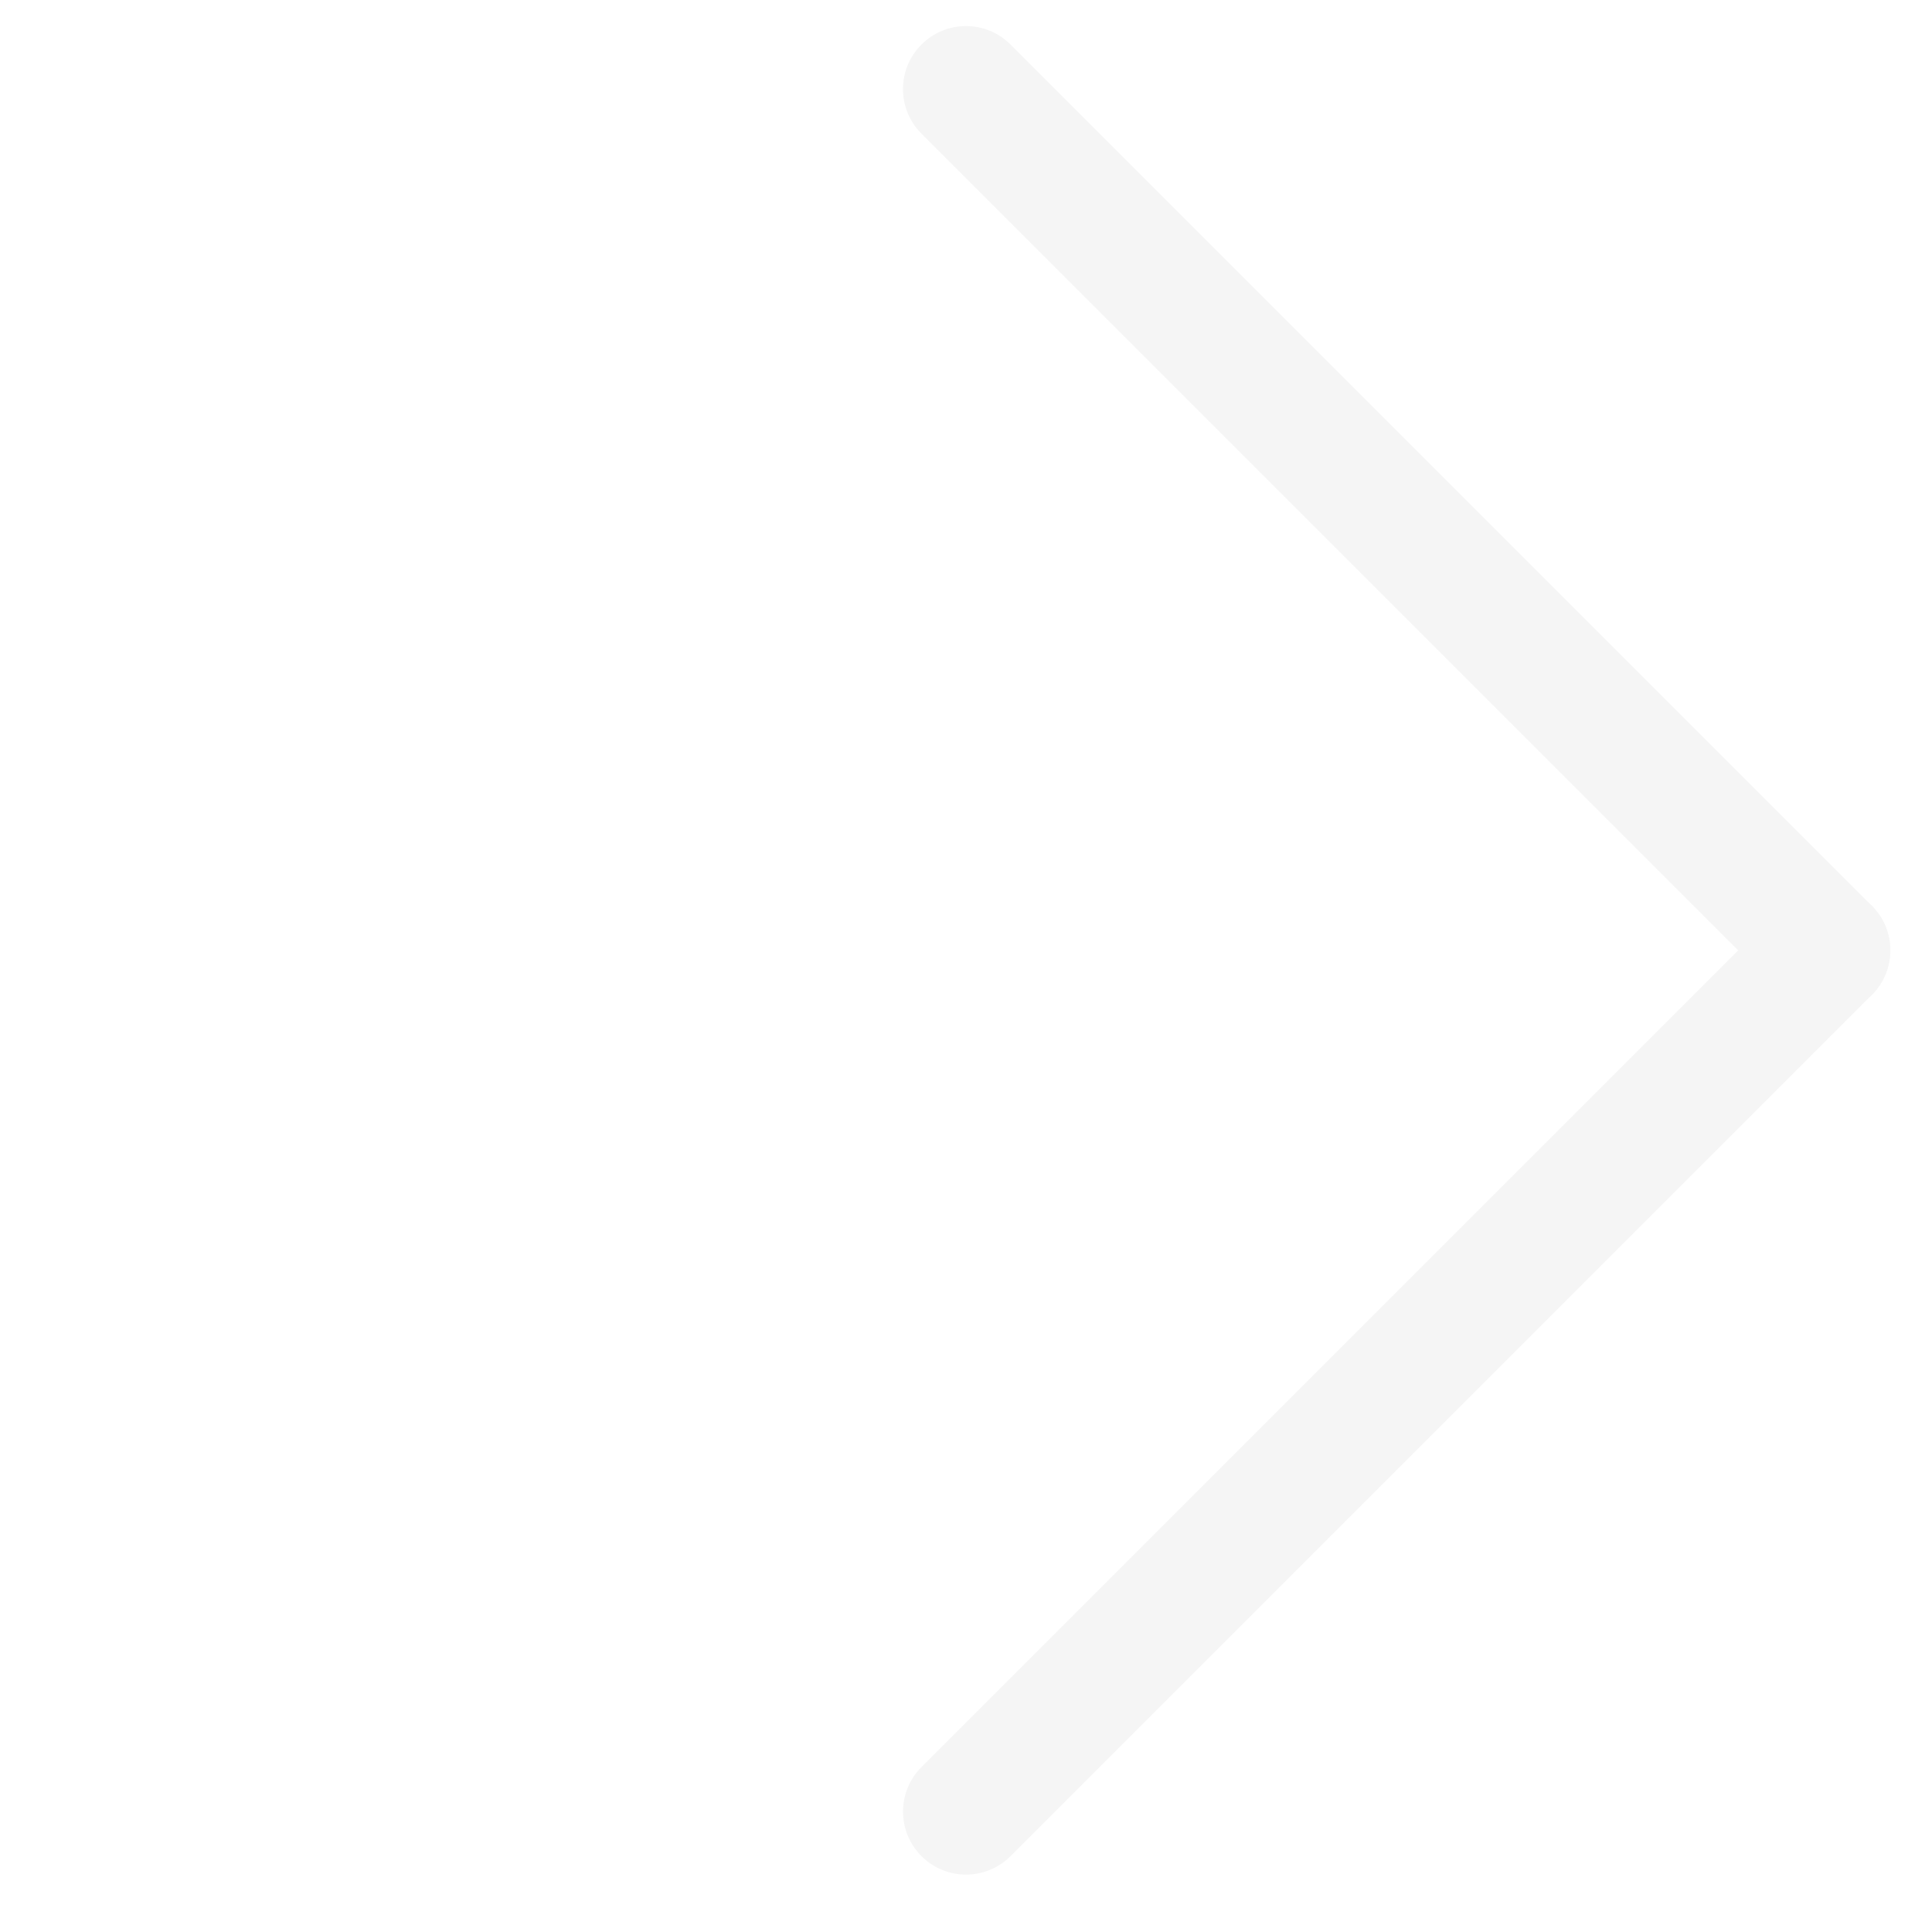
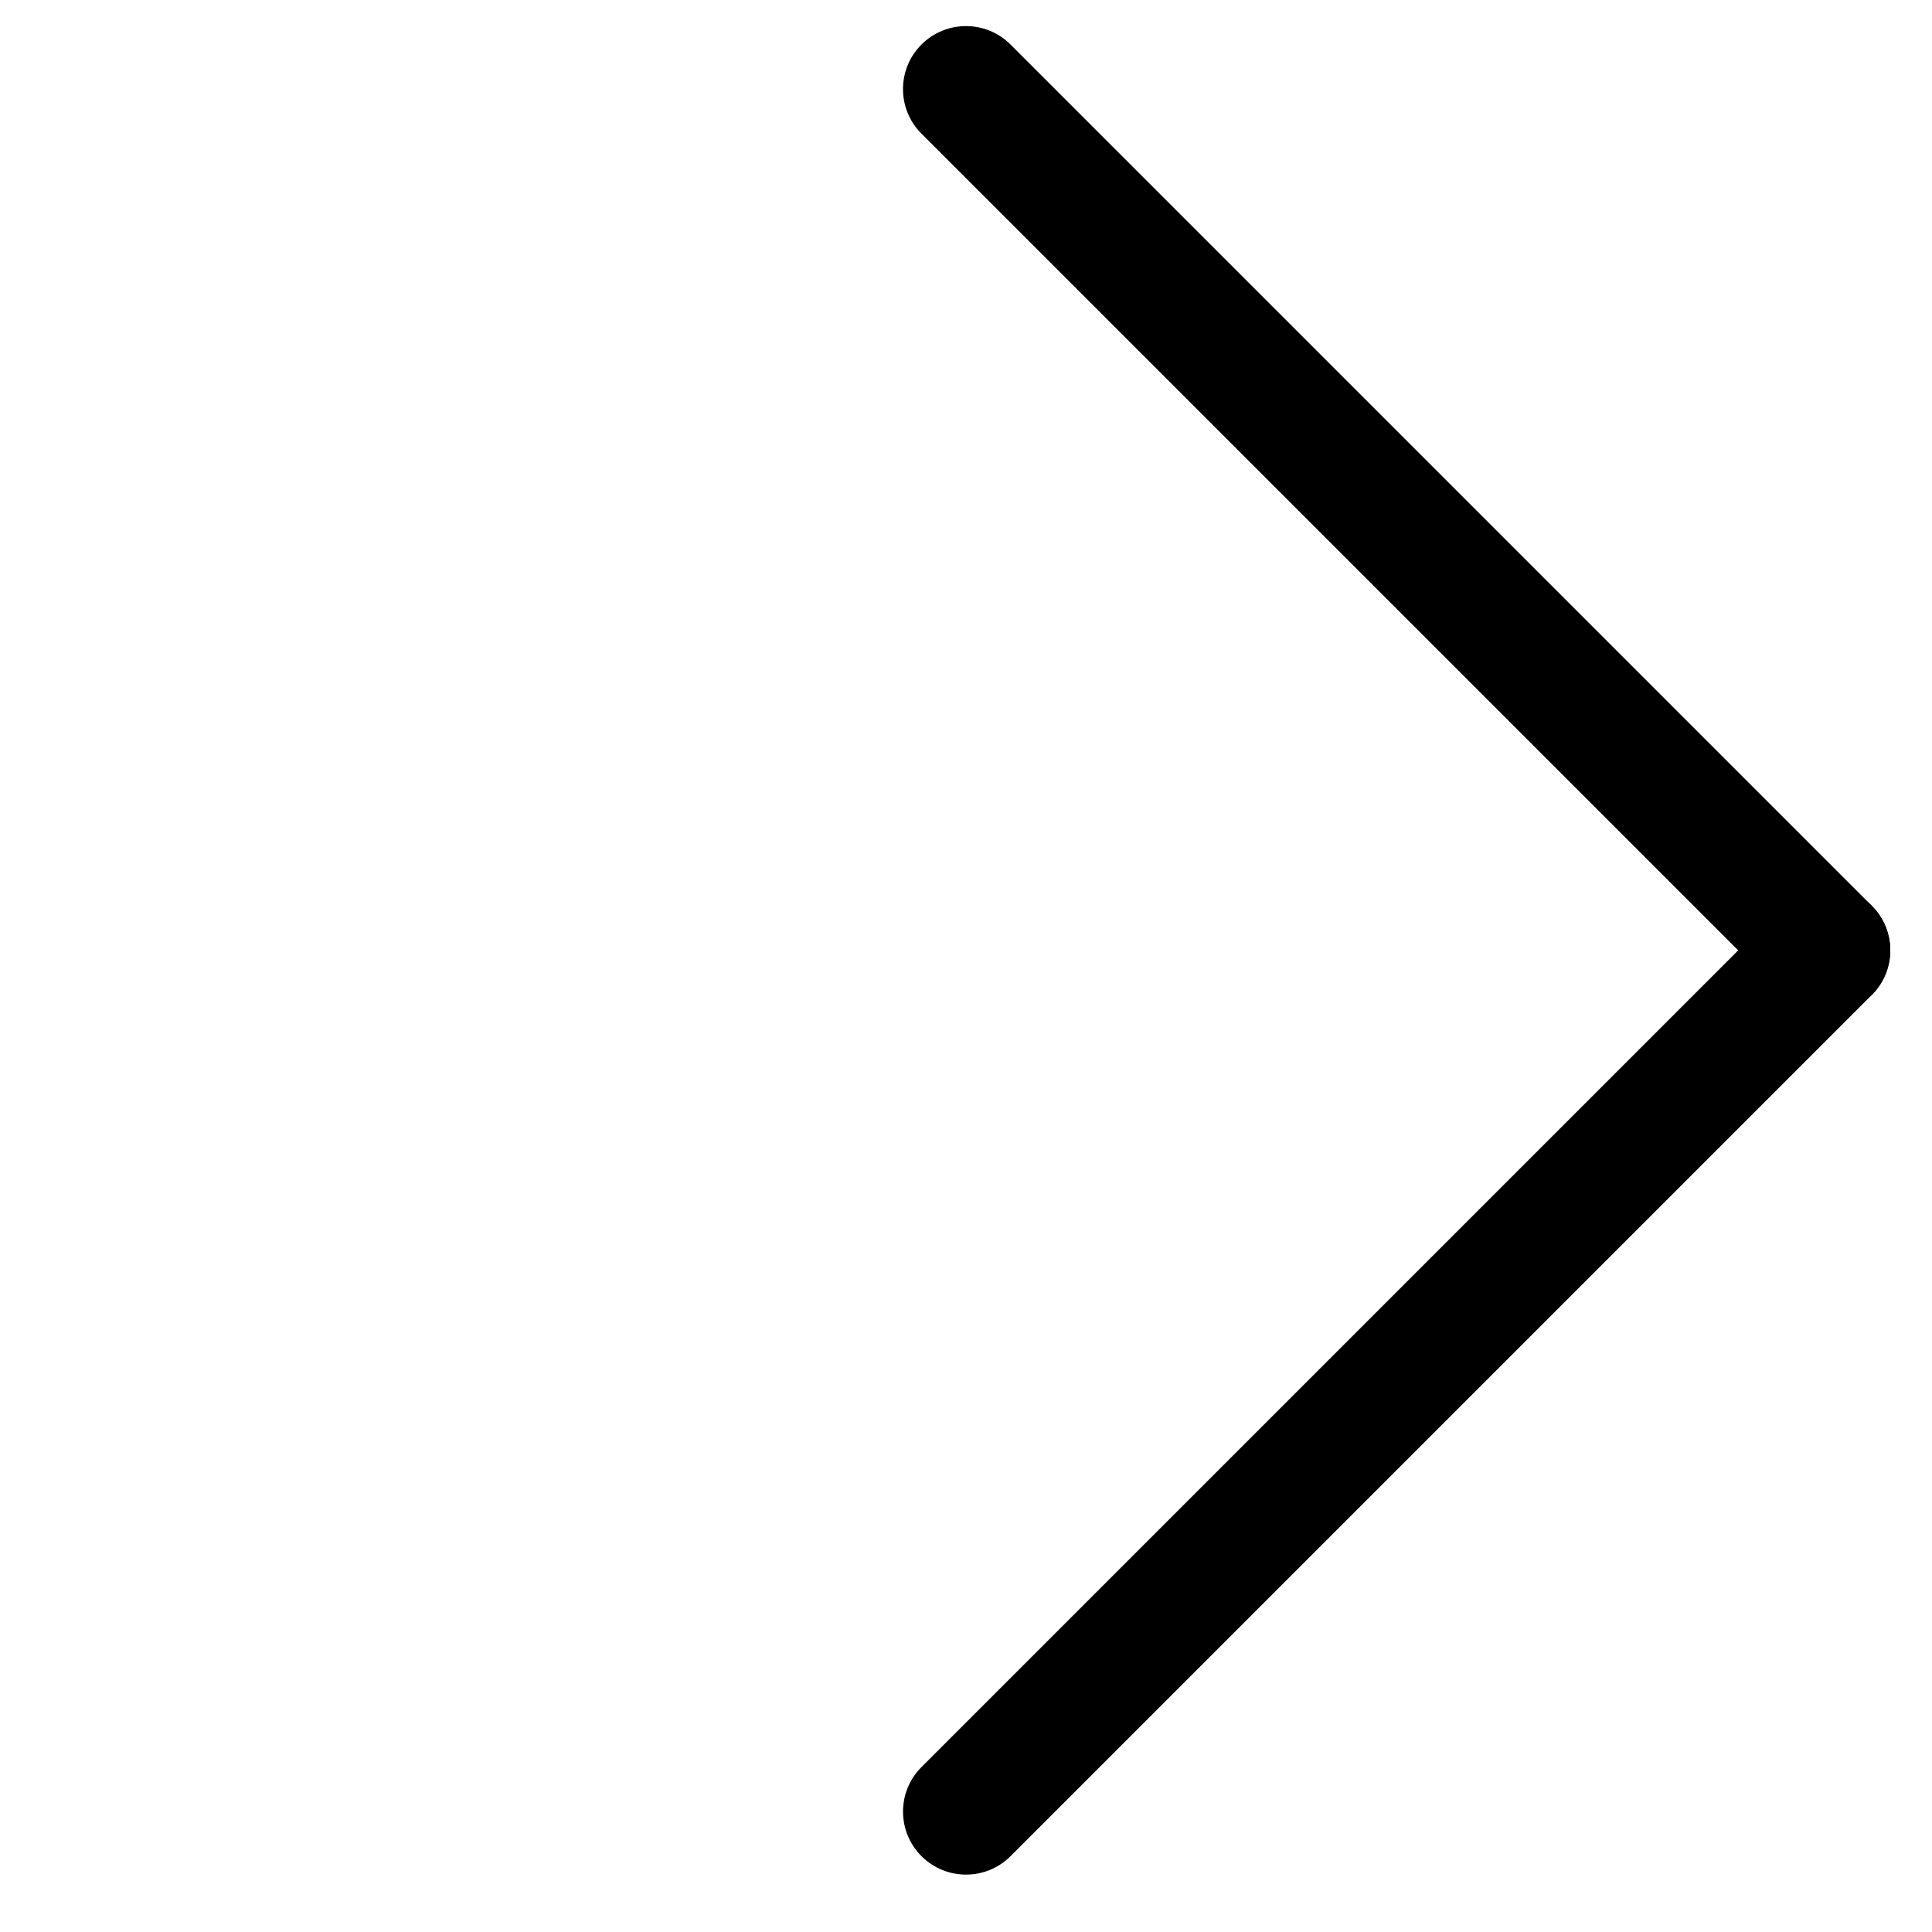
<svg xmlns="http://www.w3.org/2000/svg" width="46" height="46" viewBox="0 0 46 46" fill="none">
-   <rect x="45.627" y="22.627" width="32" height="3" rx="1.5" transform="rotate(135 45.6274 22.6274)" fill="#F5F5F5" />
-   <rect x="23" width="32" height="3" rx="1.5" transform="rotate(45 23 0)" fill="#F5F5F5" />
+   <rect x="45.627" y="22.627" width="32" height="3" rx="1.5" transform="rotate(135 45.6274 22.6274)" fill="currentColor" />
+   <rect x="23" width="32" height="3" rx="1.5" transform="rotate(45 23 0)" fill="currentColor" />
</svg>
